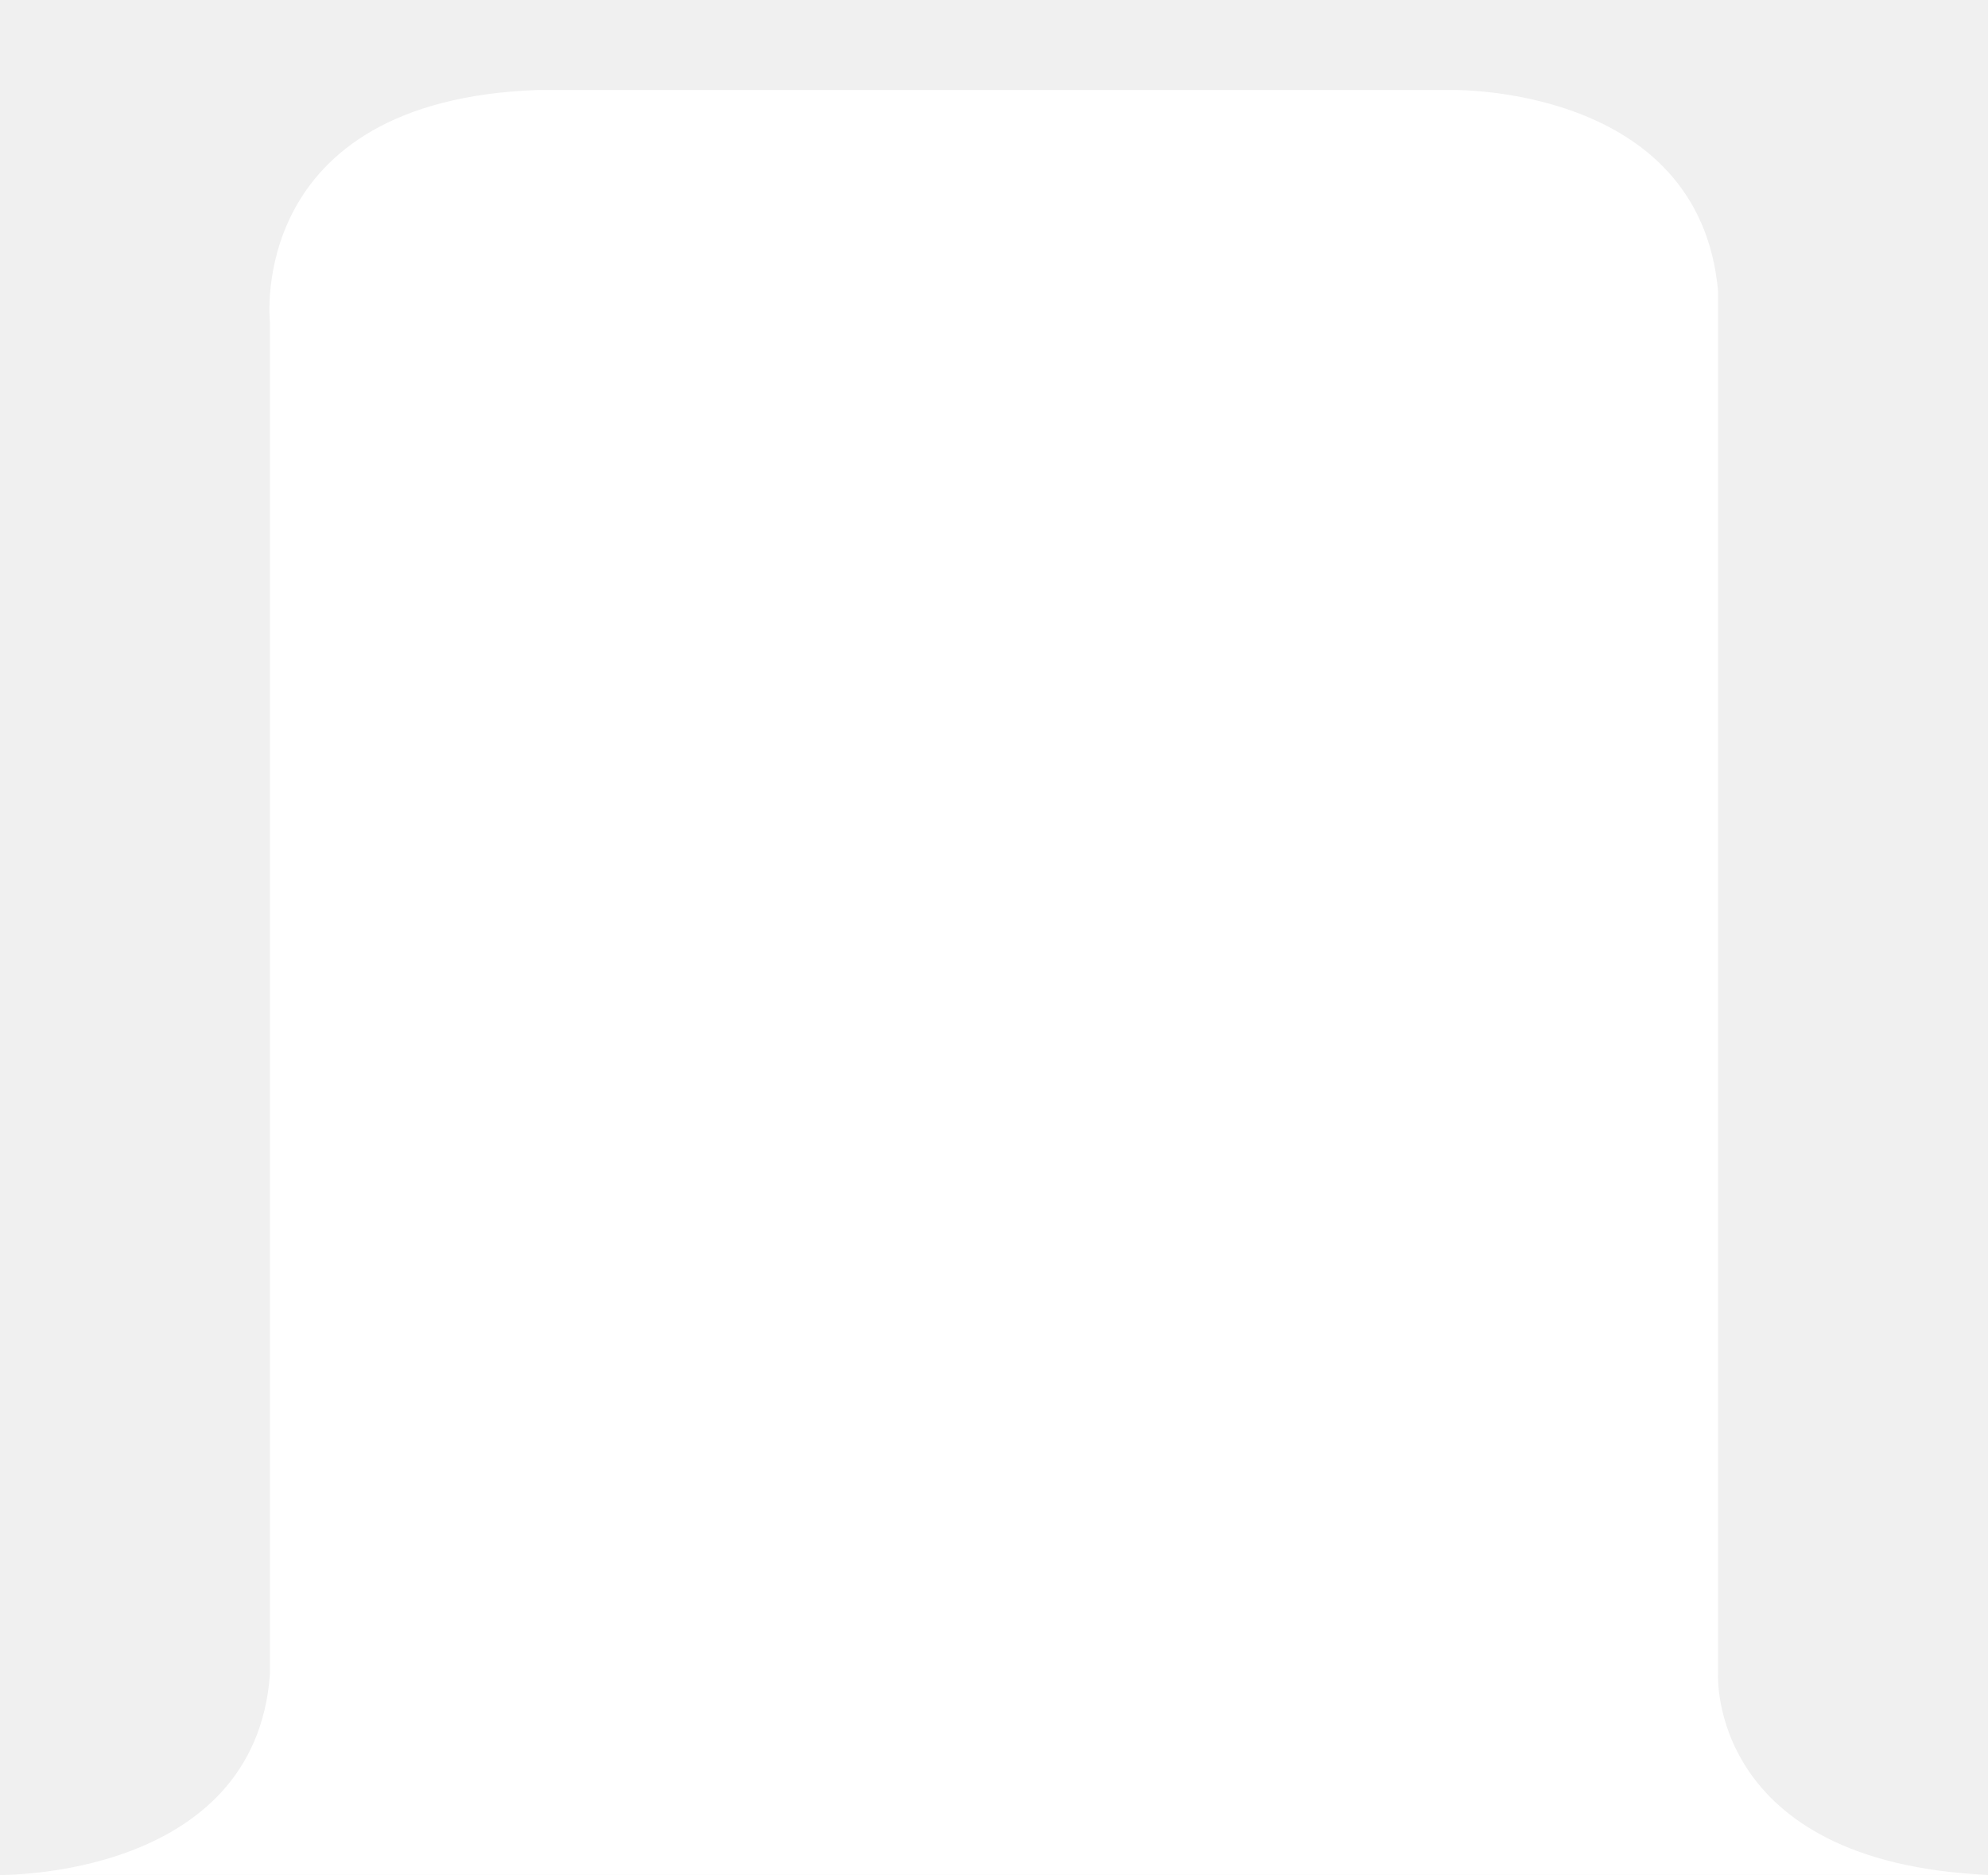
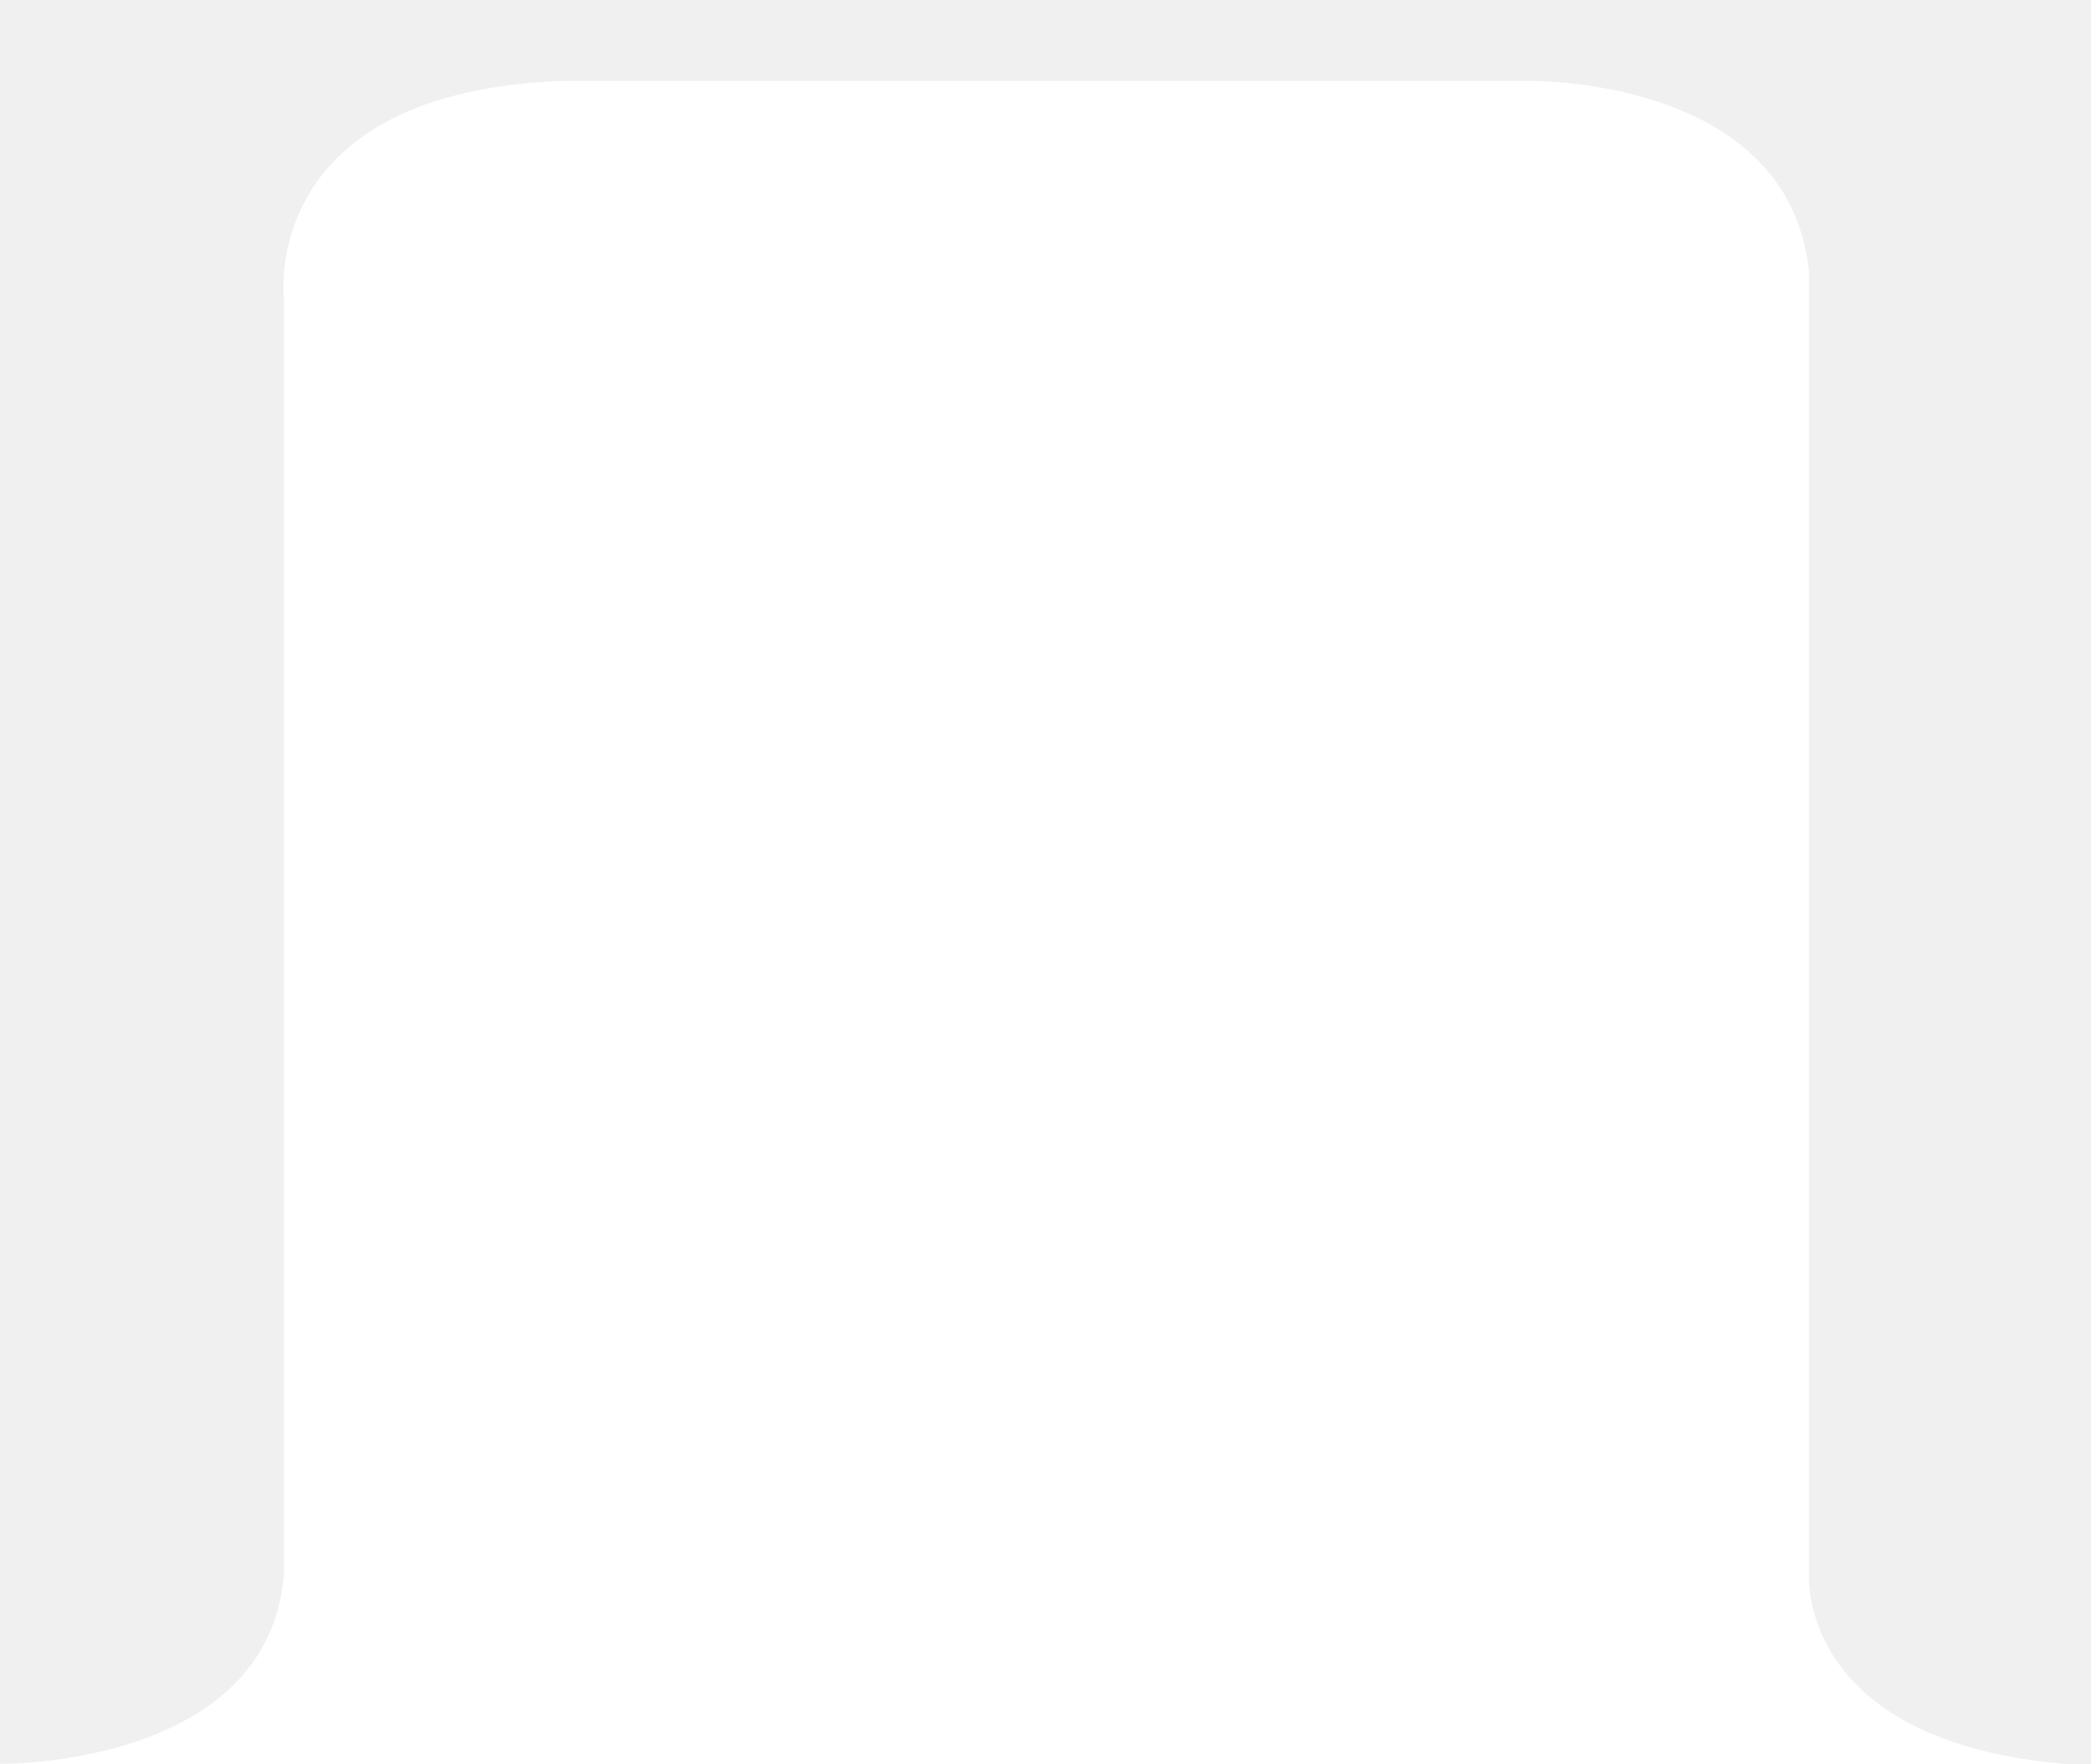
- <svg xmlns="http://www.w3.org/2000/svg" version="1.1" x="0px" y="0px" viewBox="0 0 95 89.6" style="enable-background:new 0 0 95 89.6;" xml:space="preserve">
+ <svg xmlns="http://www.w3.org/2000/svg" version="1.1" id="Capa_1" x="0px" y="0px" viewBox="0 0 111.2 93.8" style="enable-background:new 0 0 111.2 93.8;" xml:space="preserve">
  <style type="text/css">
	.st0{fill:#FFFFFF;}
	.st1{display:none;}
	.st2{display:inline;fill:#726C04;}
</style>
-   <g id="Capa_1">
-     <path class="st0" d="M0,89.6c0,0,12.2,0.2,12.9-9.6c0-0.7,0-64.6,0-64.6S11.7,4.8,25.7,4.3c0.7,0,43.6,0,43.6,0S81.2,4,82.1,13.9   c0,0.6,0,66.1,0,66.1s-0.5,9,12.9,9.6H0z" />
+   <g id="Capa_1_1_">
+     <path class="st0" d="M0,93.8c0,0,14.3,0.2,15.1-10.1c0-0.7,0-67.8,0-67.8s-1.4-11.1,15-11.6c0.8,0,51.1,0,51.1,0s13.9-0.3,15,10.1   c0,0.6,0,69.4,0,69.4s-0.6,9.4,15.1,10.1H0z" />
  </g>
-   <g id="Capa_2" class="st1">
+   <g id="Capa_2_1_" class="st1">
    <circle class="st2" cx="0.1" cy="71" r="9" />
    <circle class="st2" cx="18.1" cy="9" r="9" />
    <circle class="st2" cx="48.6" cy="9" r="9" />
    <circle class="st2" cx="66.6" cy="71" r="9" />
  </g>
</svg>
